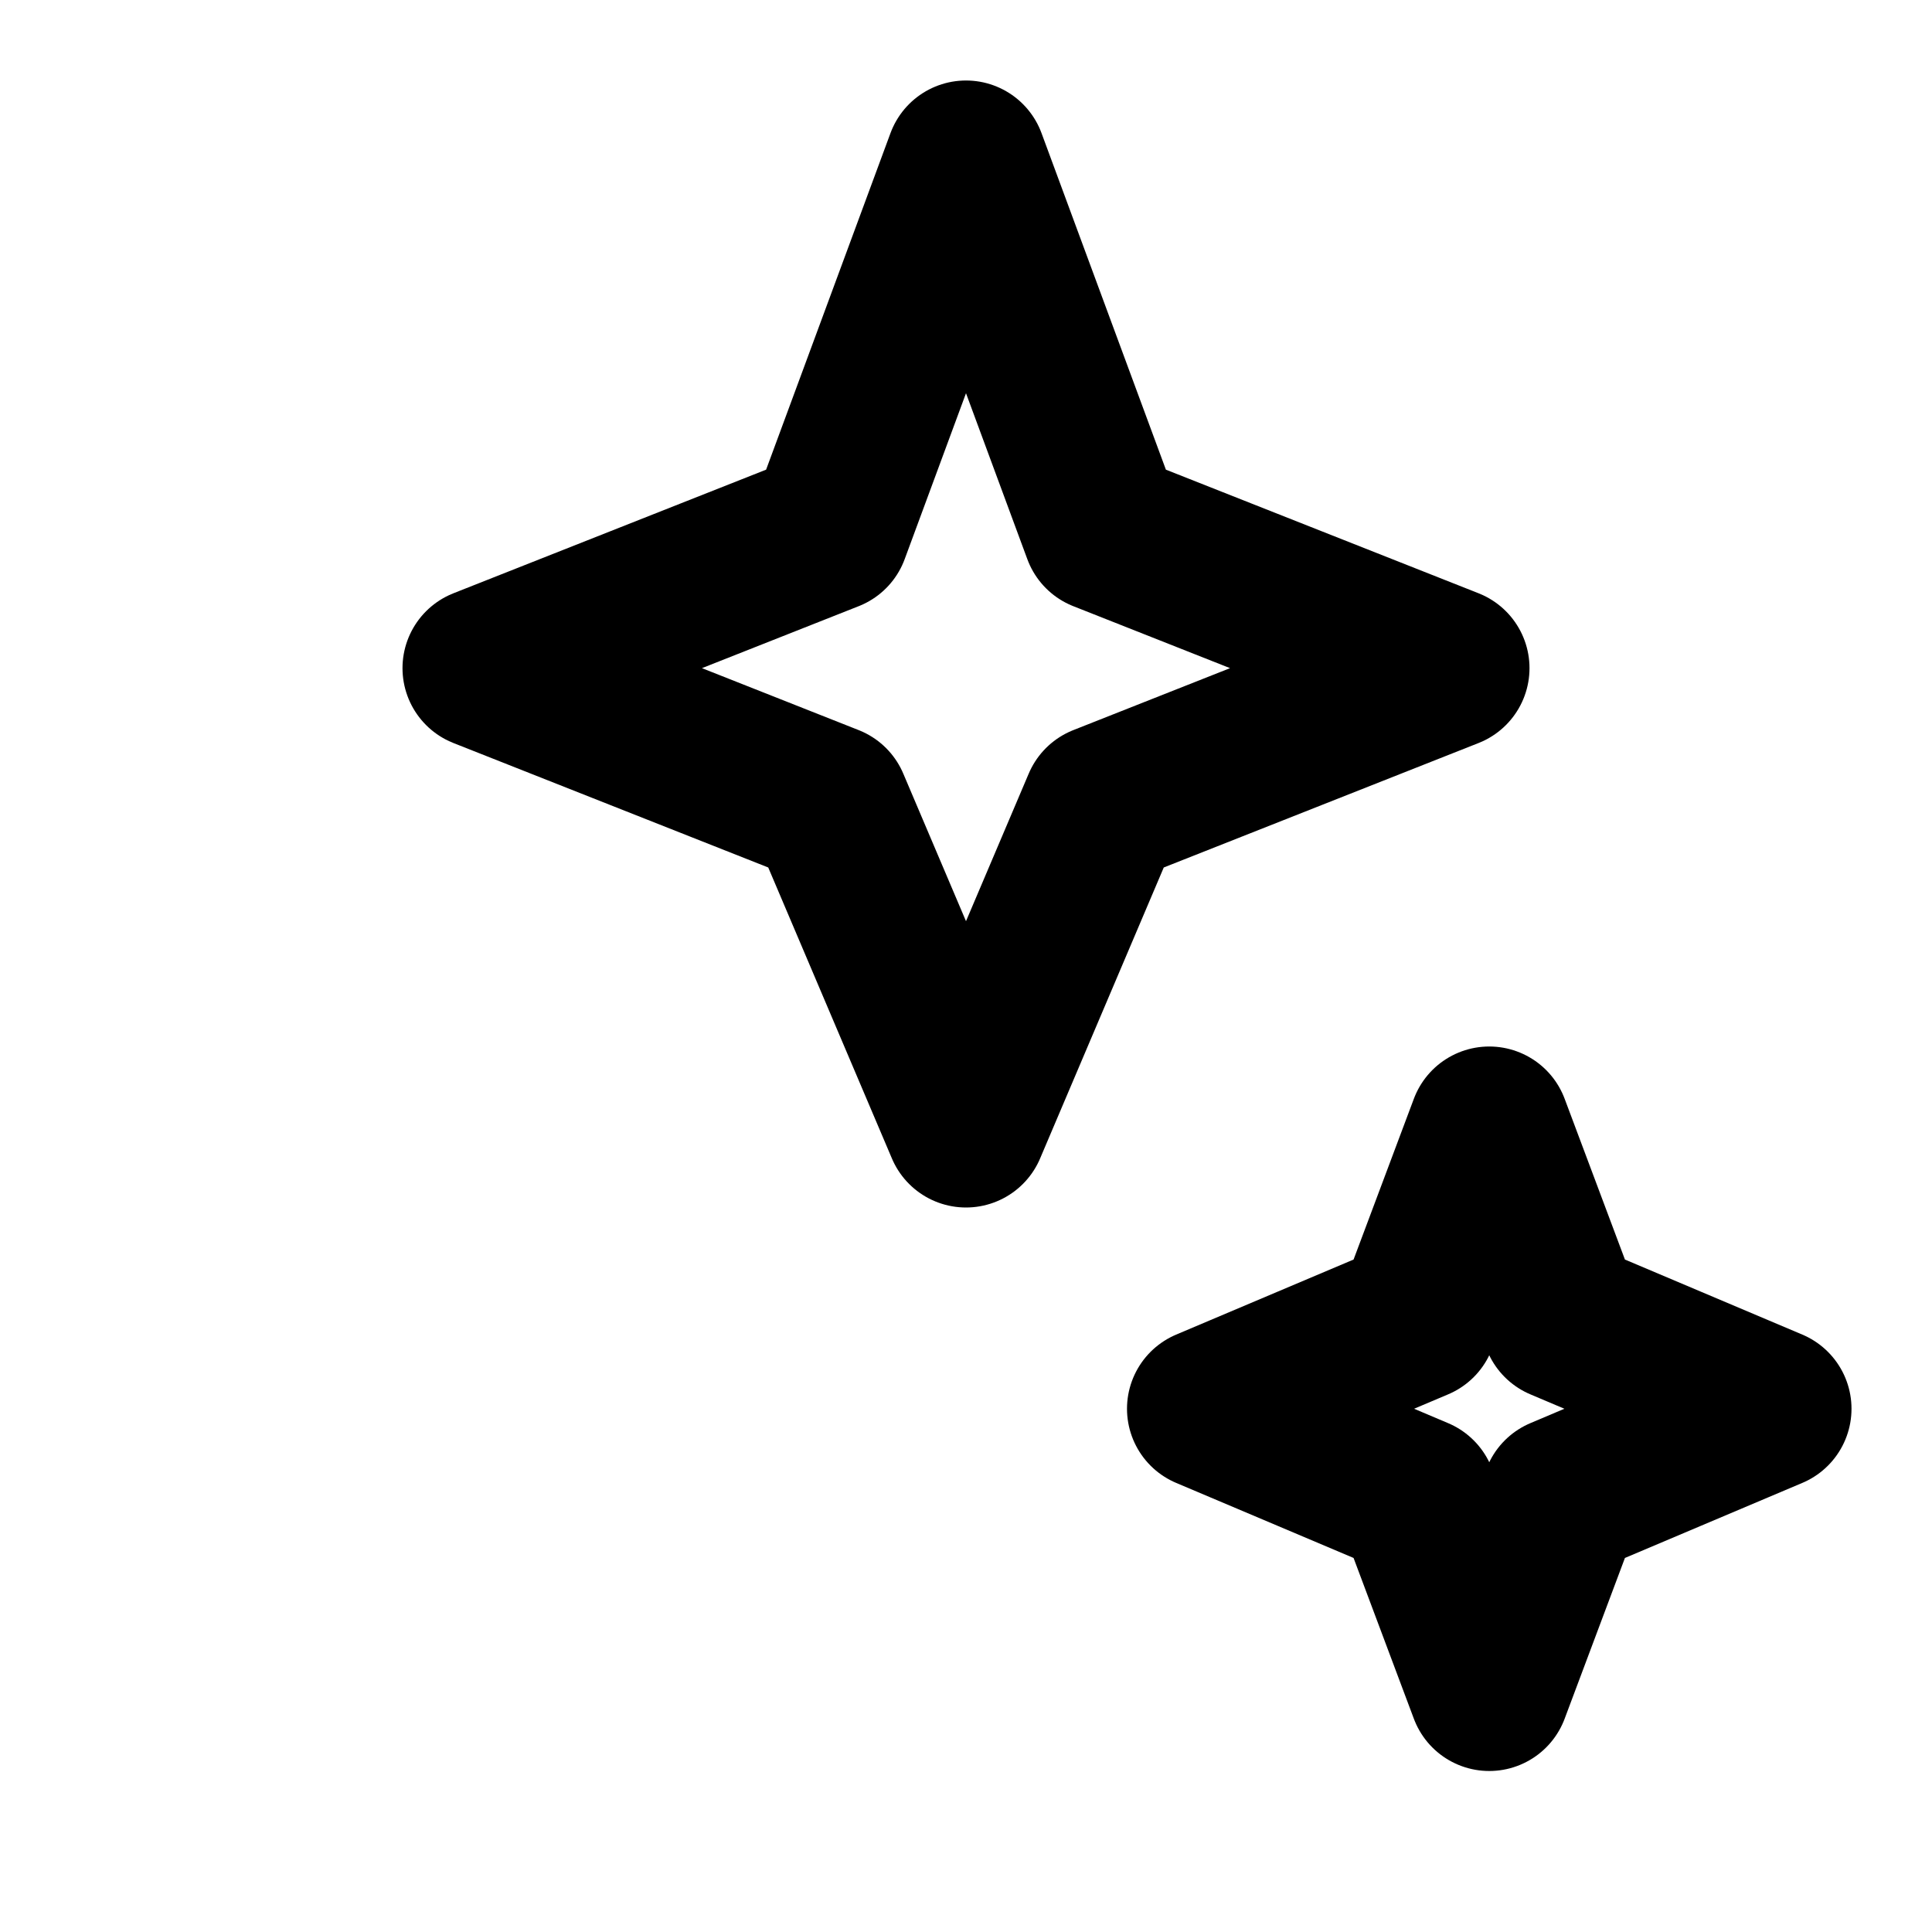
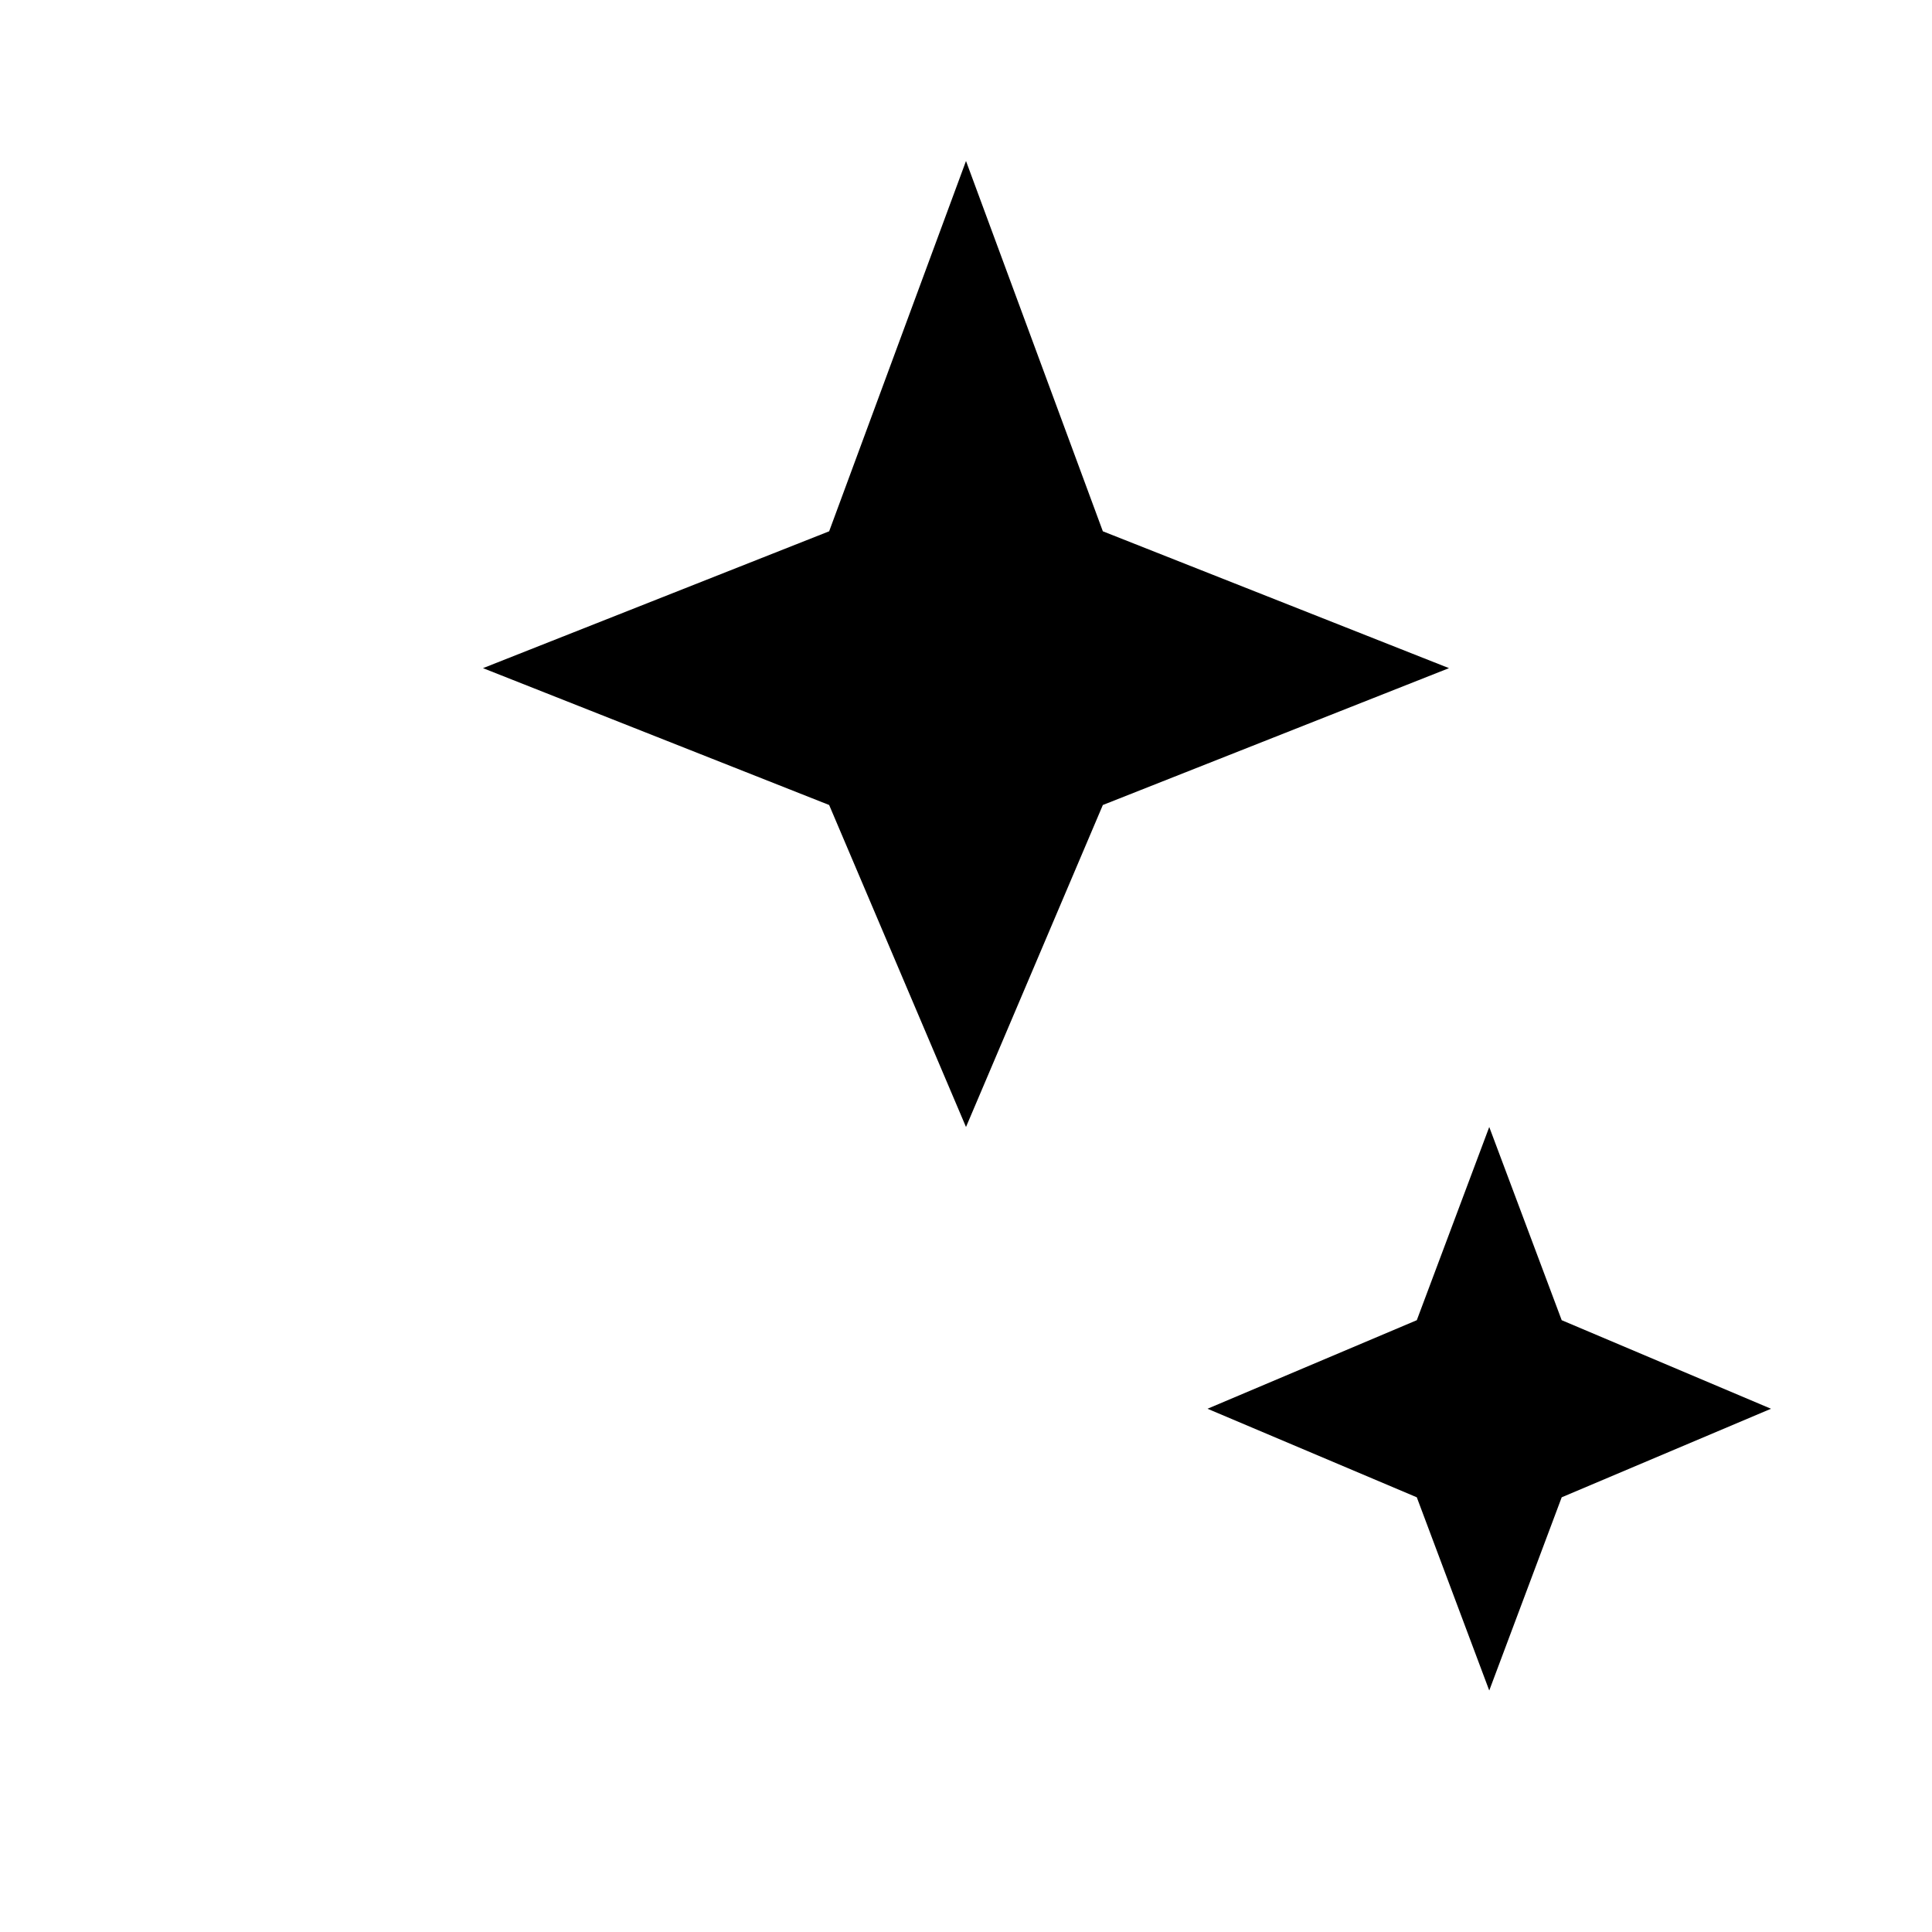
- <svg width="20" height="20" viewBox="0 0 24 24" aria-hidden="true" fill="none" stroke="currentColor" stroke-width="2" stroke-linecap="round" stroke-linejoin="round">
+ <svg width="20" height="20" viewBox="0 0 24 24" aria-hidden="true" fill="currentColor">
  <path d="m12 2 1.7 4.6L18 8.3l-4.3 1.7L12 14l-1.7-4L6 8.3l4.3-1.7zM18.5 14l.9 2.4 2.6 1.1-2.6 1.1-.9 2.4-.9-2.4-2.6-1.1 2.6-1.1z" />
</svg>
